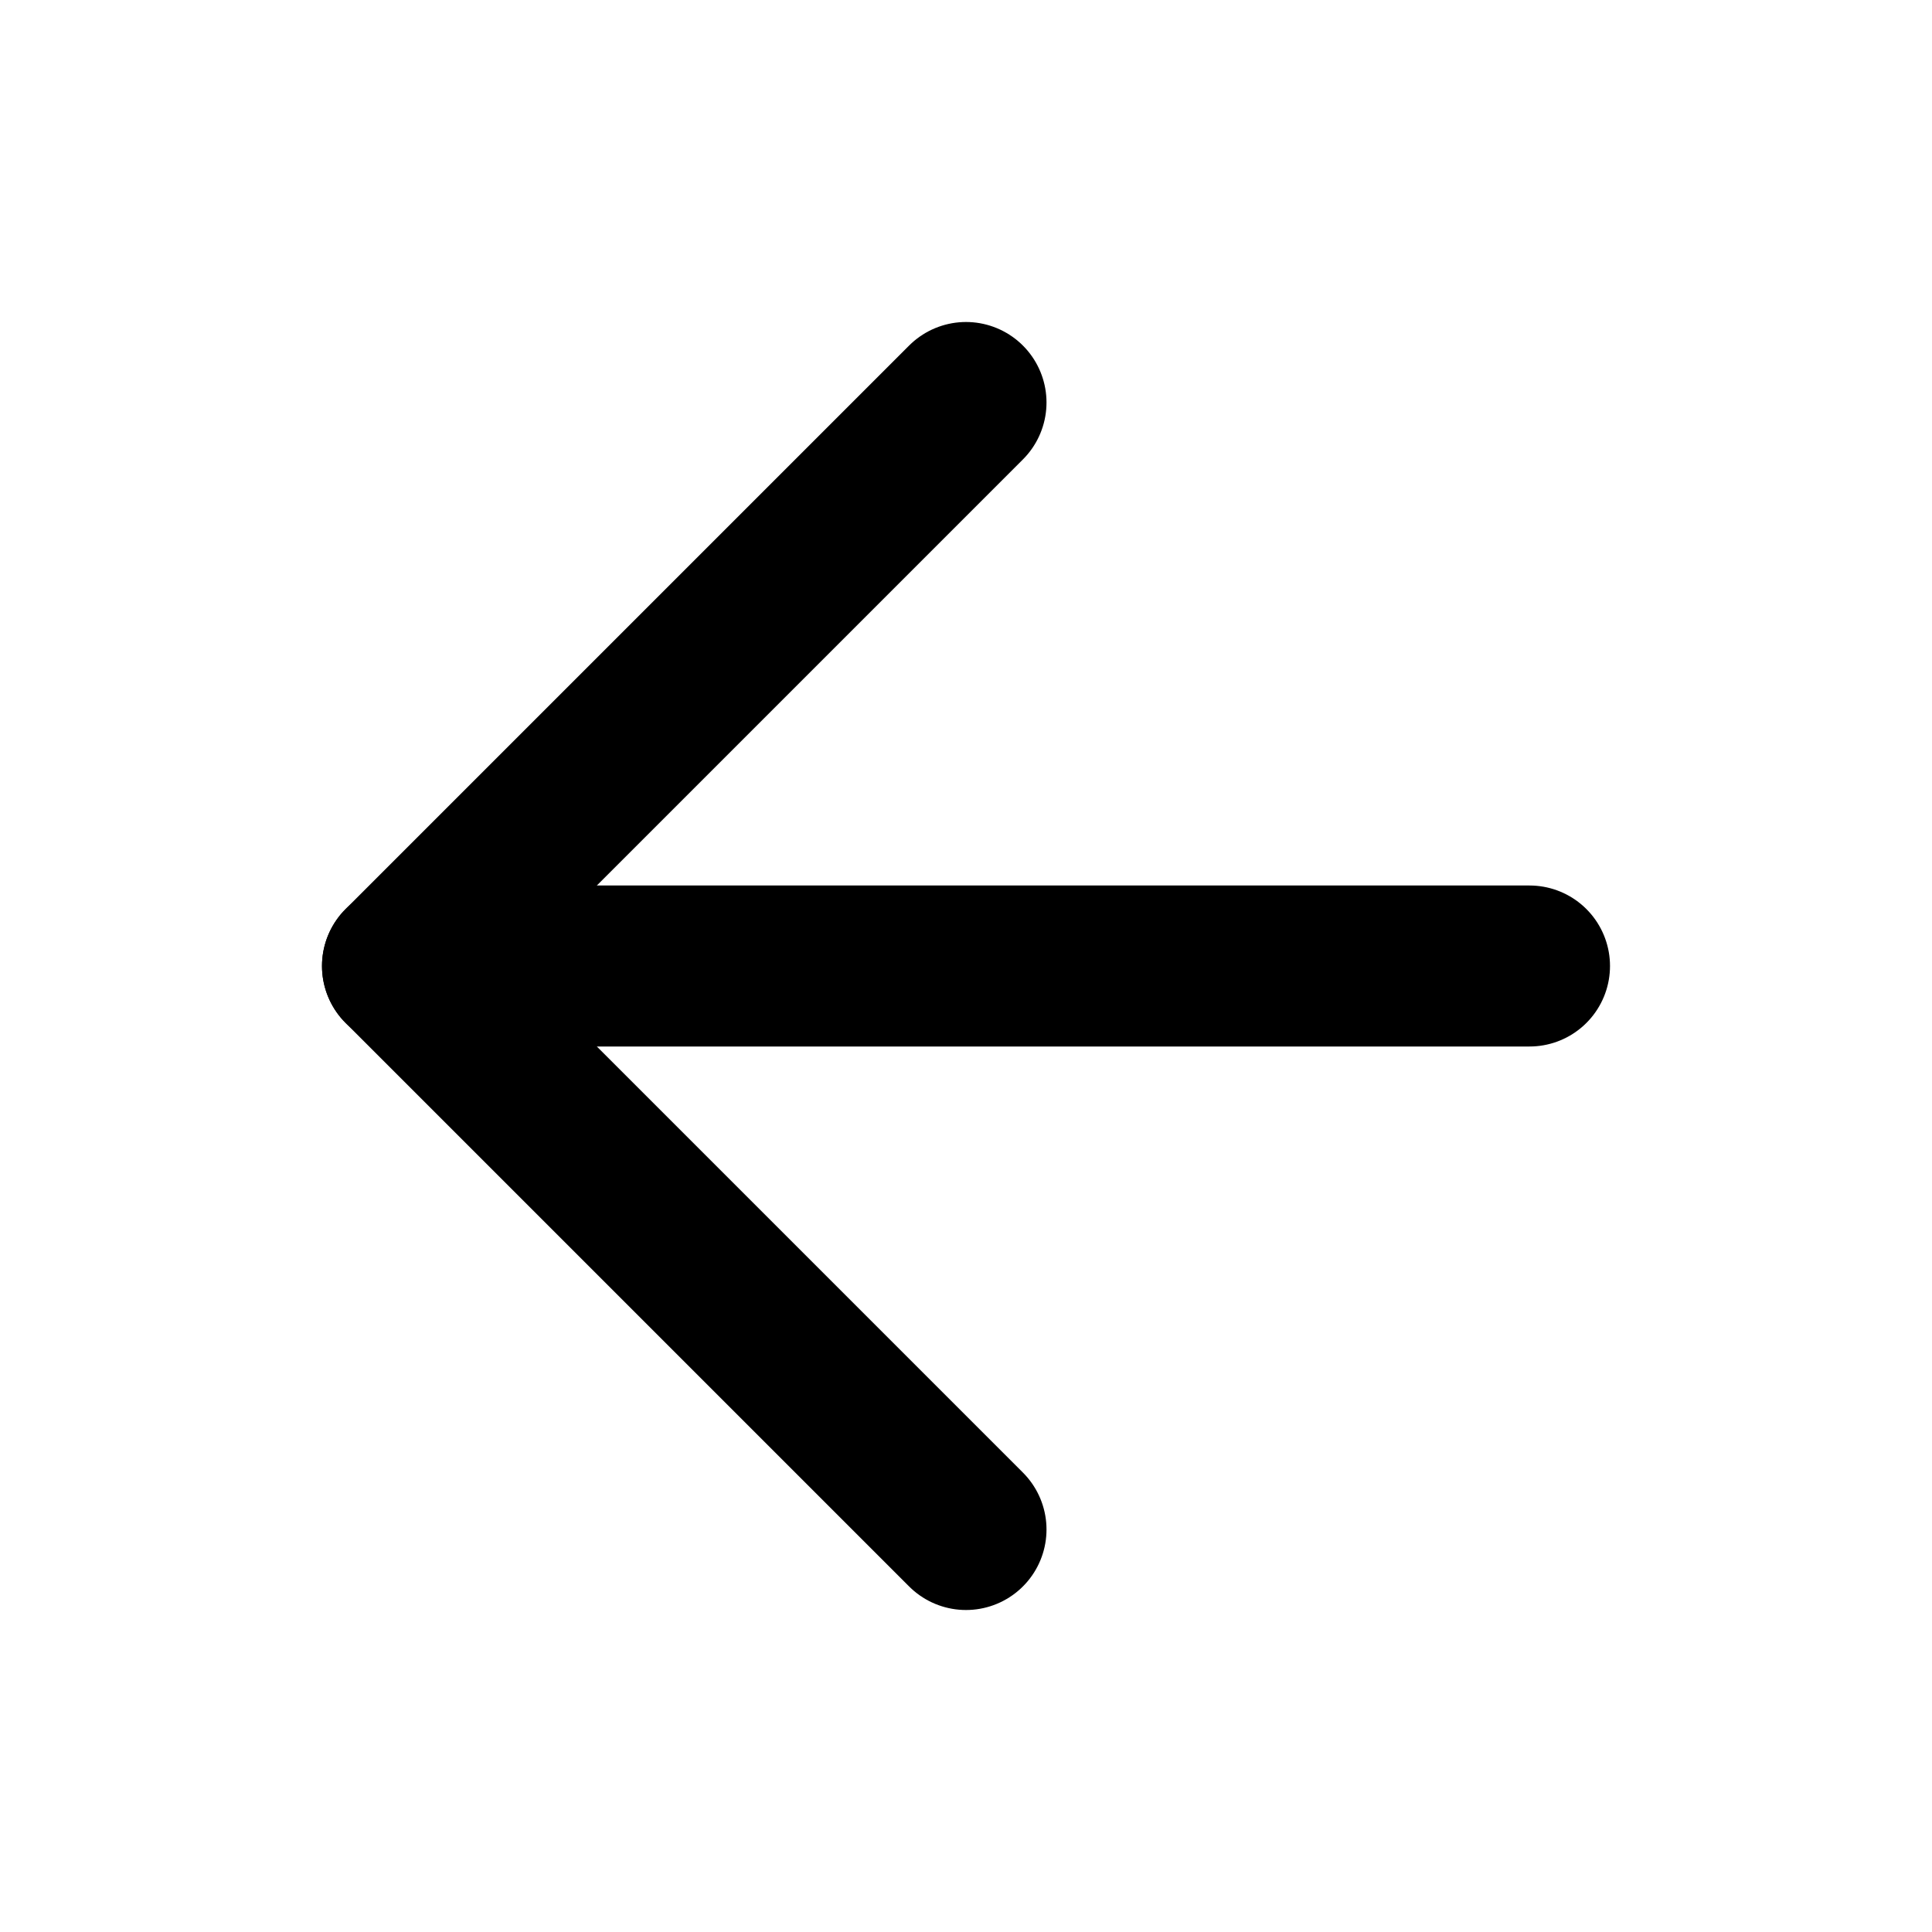
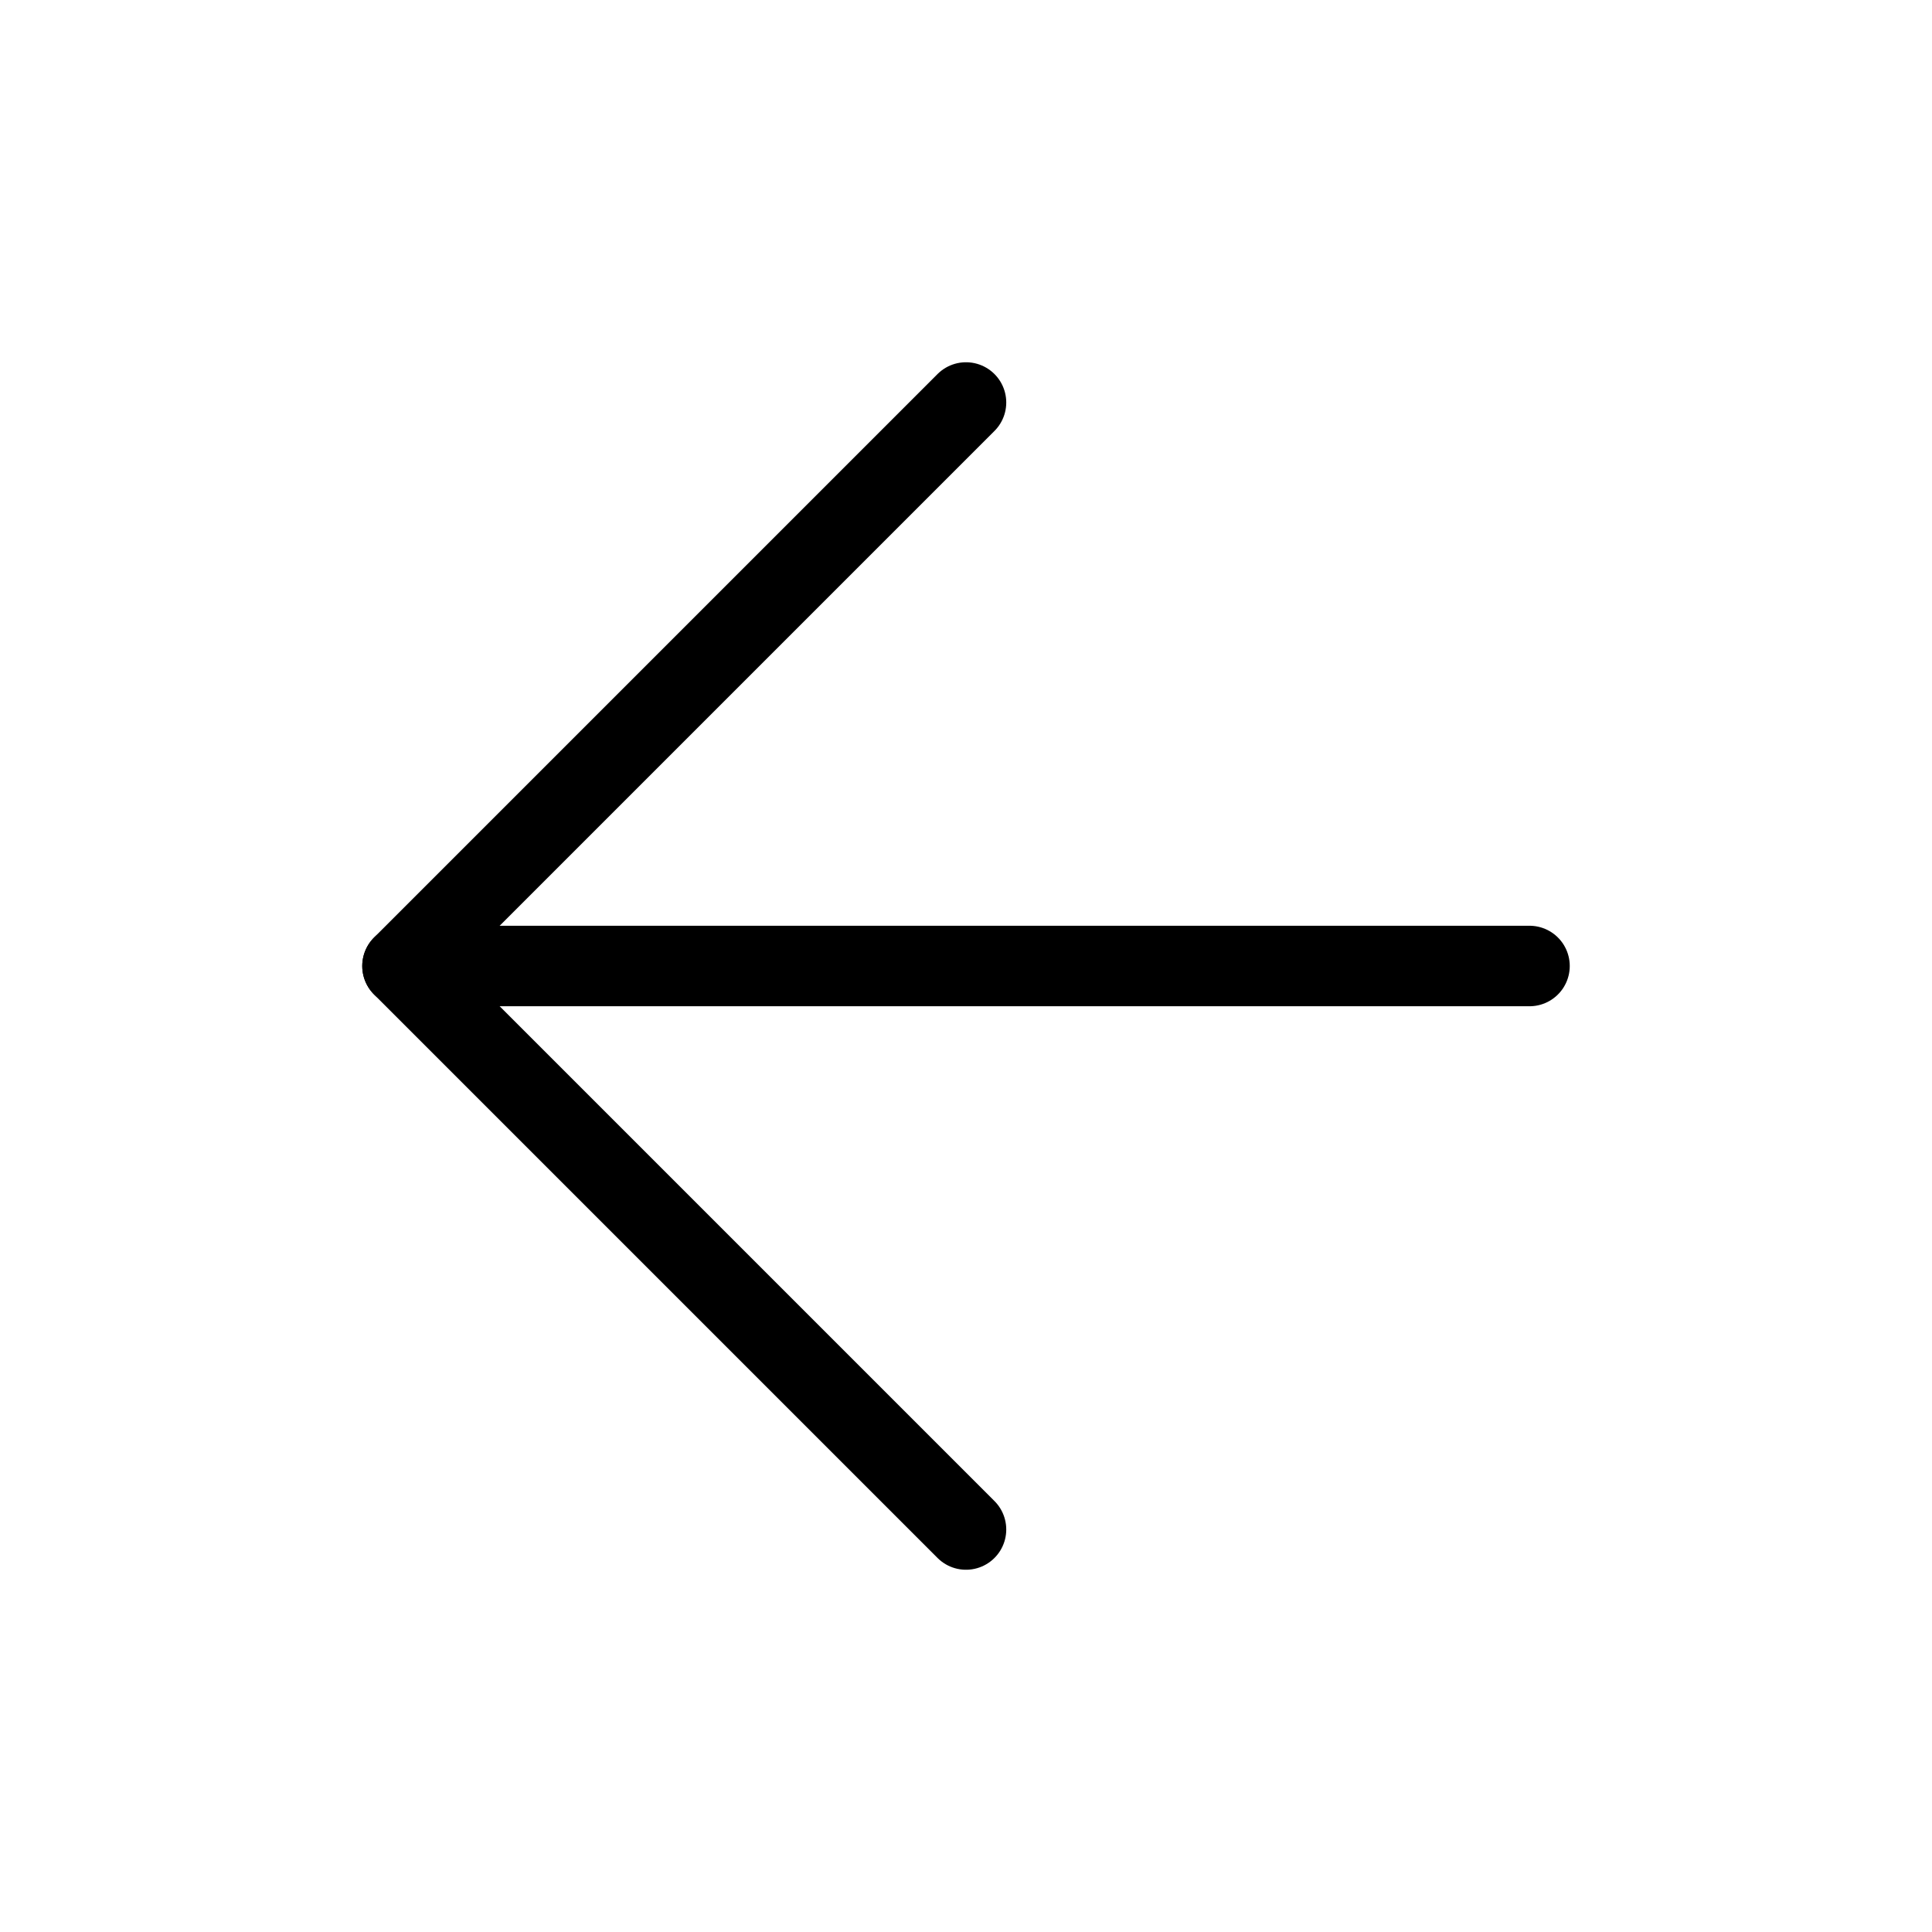
- <svg xmlns="http://www.w3.org/2000/svg" width="24" height="24" viewBox="0 0 24 24" fill="none" stroke="currentColor" stroke-width="2" stroke-linecap="round" stroke-linejoin="round">
+ <svg xmlns="http://www.w3.org/2000/svg" width="24" height="24" viewBox="0 0 24 24" fill="none" stroke="currentColor" stroke-width="1" stroke-linecap="round" stroke-linejoin="round">
  <line x1="19" y1="12" x2="5" y2="12" />
  <polyline points="12 19 5 12 12 5" />
</svg>
